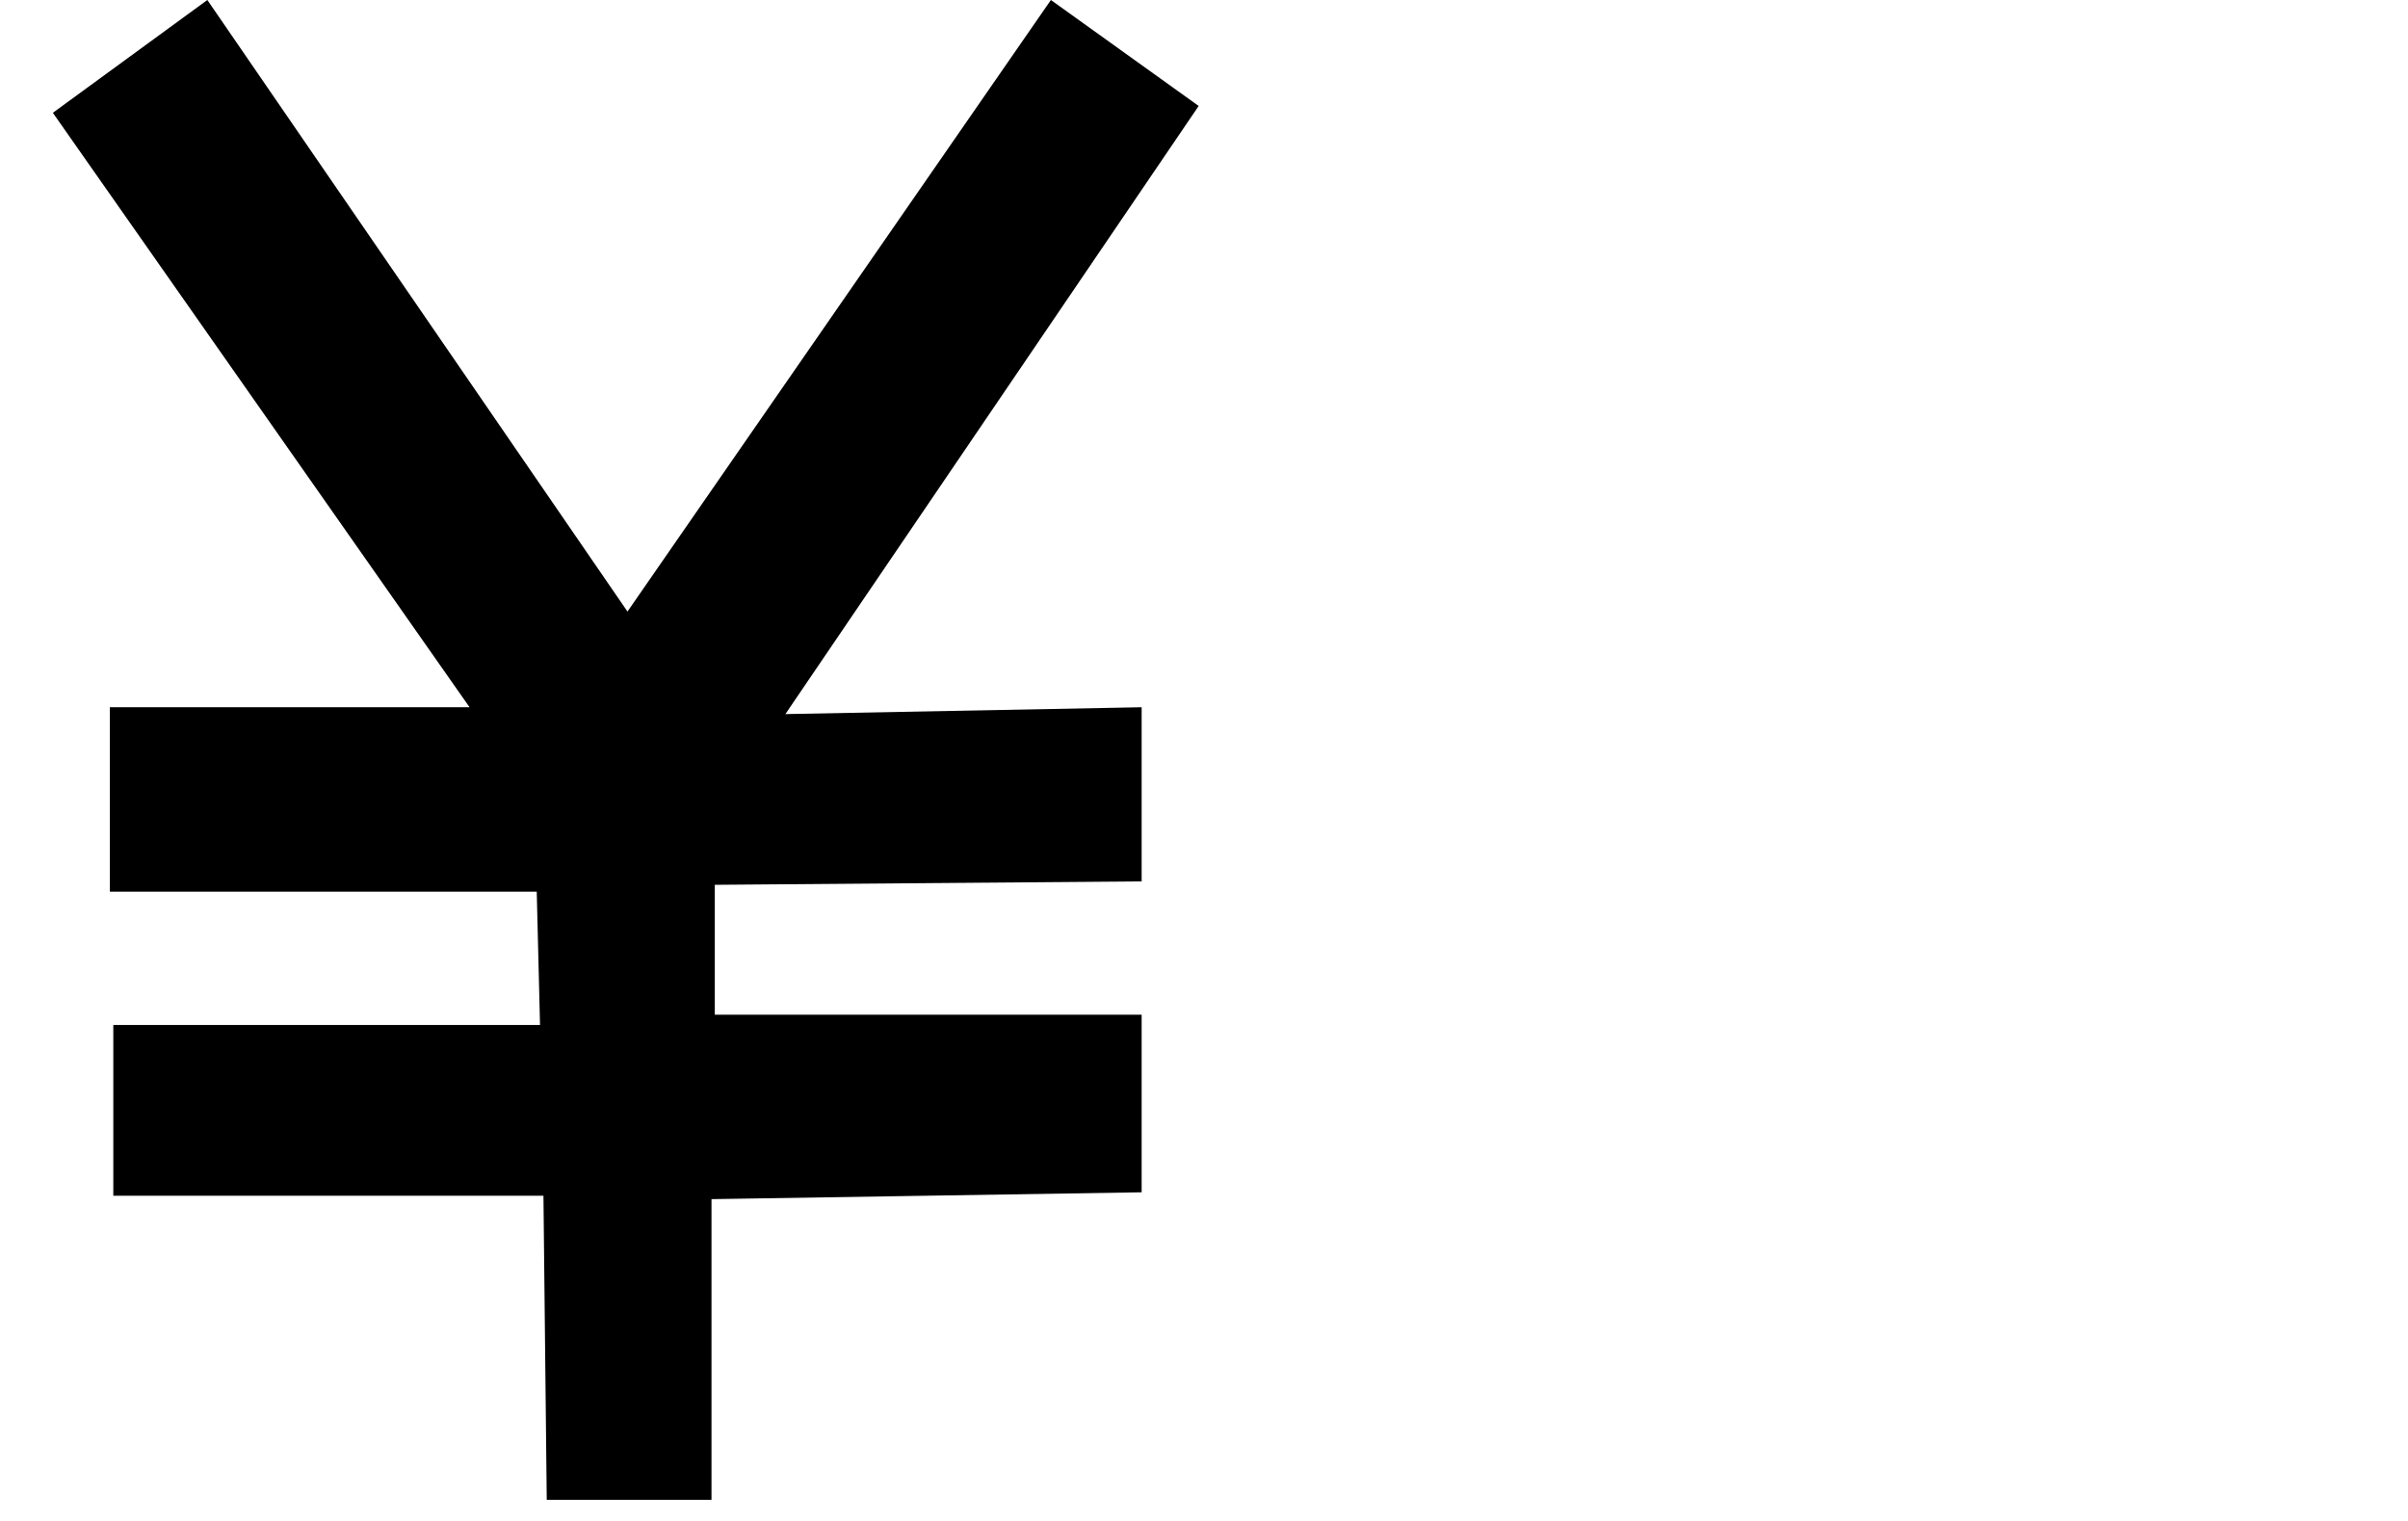
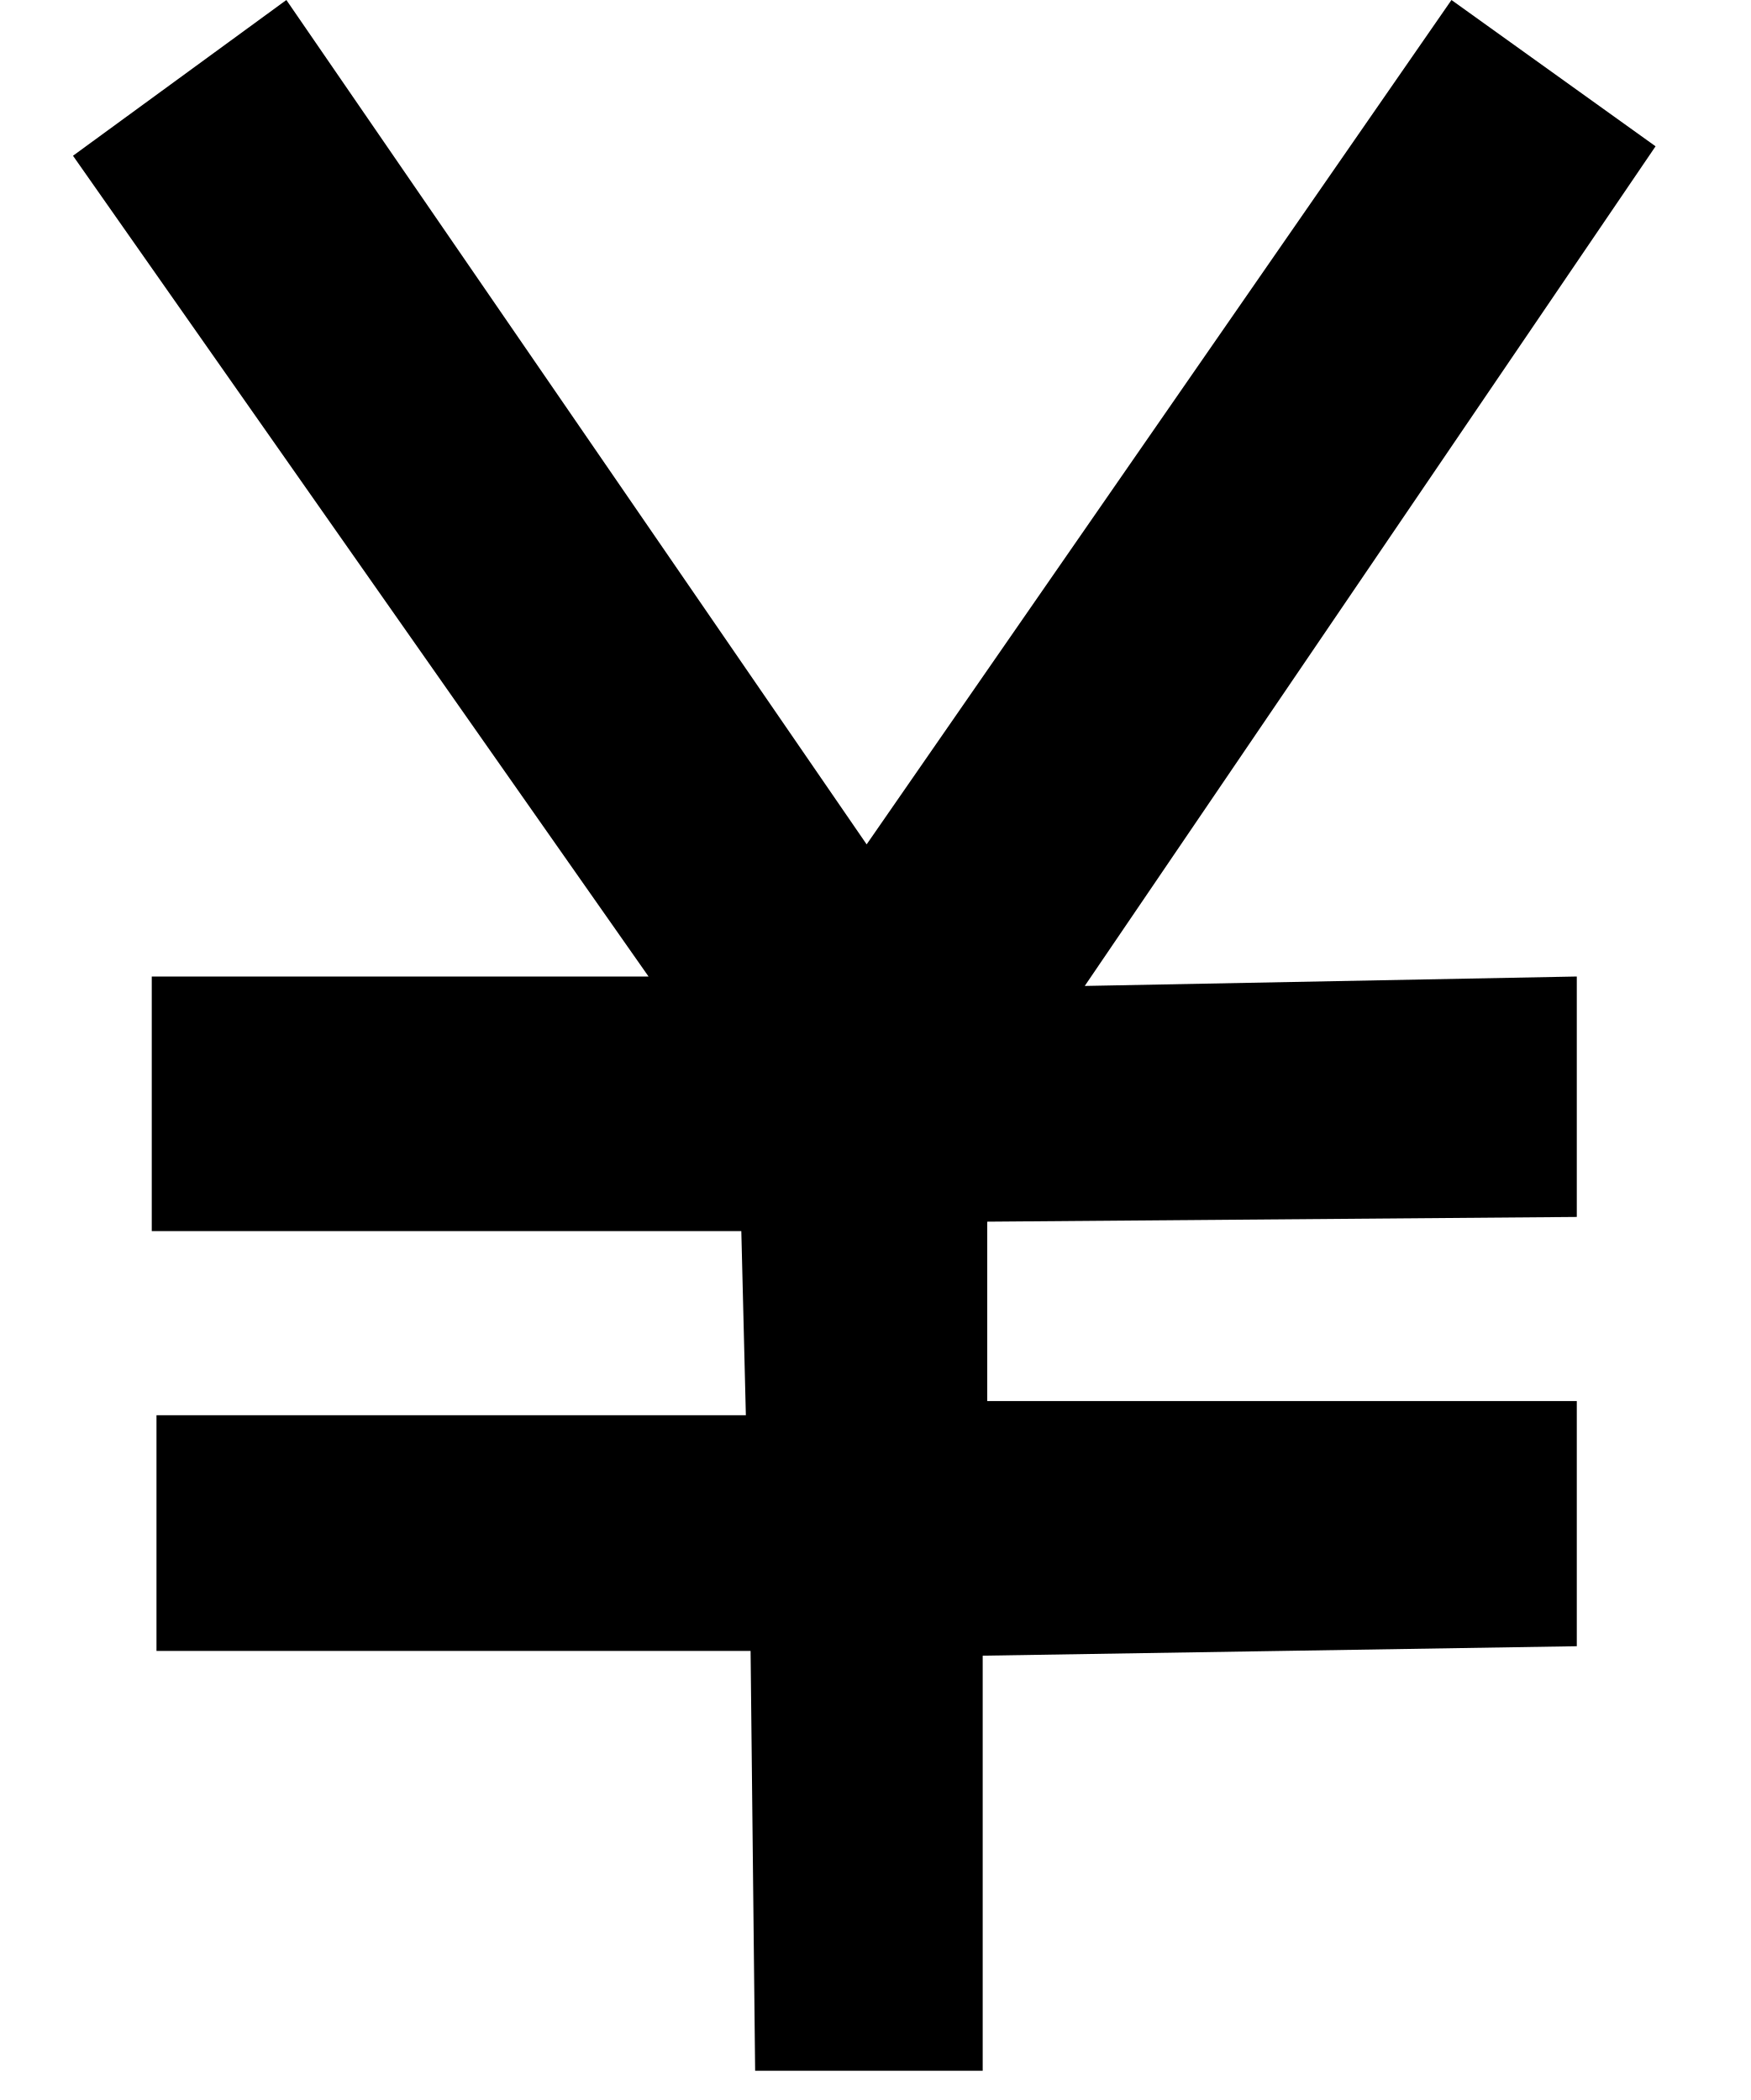
- <svg xmlns="http://www.w3.org/2000/svg" width="19" height="12">
-   <style type="text/css">.st0{fill:#000;}</style>
+ <svg xmlns="http://www.w3.org/2000/svg" width="10" height="12">
  <g>
-     <rect fill="none" id="canvas_background" height="14" width="21" y="-1" x="-1" />
-   </g>
-   <g>
-     <polygon stroke="null" id="svg_1" points="4.951,4.825 1.636,0 0.417,0.89 3.705,5.58 0.867,5.58 0.867,7.035 4.235,7.035 4.261,8.087 0.894,8.087 0.894,9.434 4.288,9.434 4.314,11.833 5.614,11.833 5.614,9.461 9.008,9.407 9.008,8.006 5.64,8.006 5.64,6.981 9.008,6.954 9.008,5.58 6.197,5.634 9.458,0.836 8.292,0 " class="st0" />
+     <polygon class="st0" fill="#000" points="4.951,4.825 1.636,0 0.417,0.89 3.705,5.58 0.867,5.58 0.867,7.035 4.235,7.035 4.261,8.087 0.894,8.087 0.894,9.434 4.288,9.434 4.314,11.833 5.614,11.833 5.614,9.461 9.008,9.407 9.008,8.006 5.64,8.006 5.64,6.981 9.008,6.954 9.008,5.58 6.197,5.634 9.458,0.836 8.292,0 " id="svg_1" stroke="null" />
  </g>
</svg>
